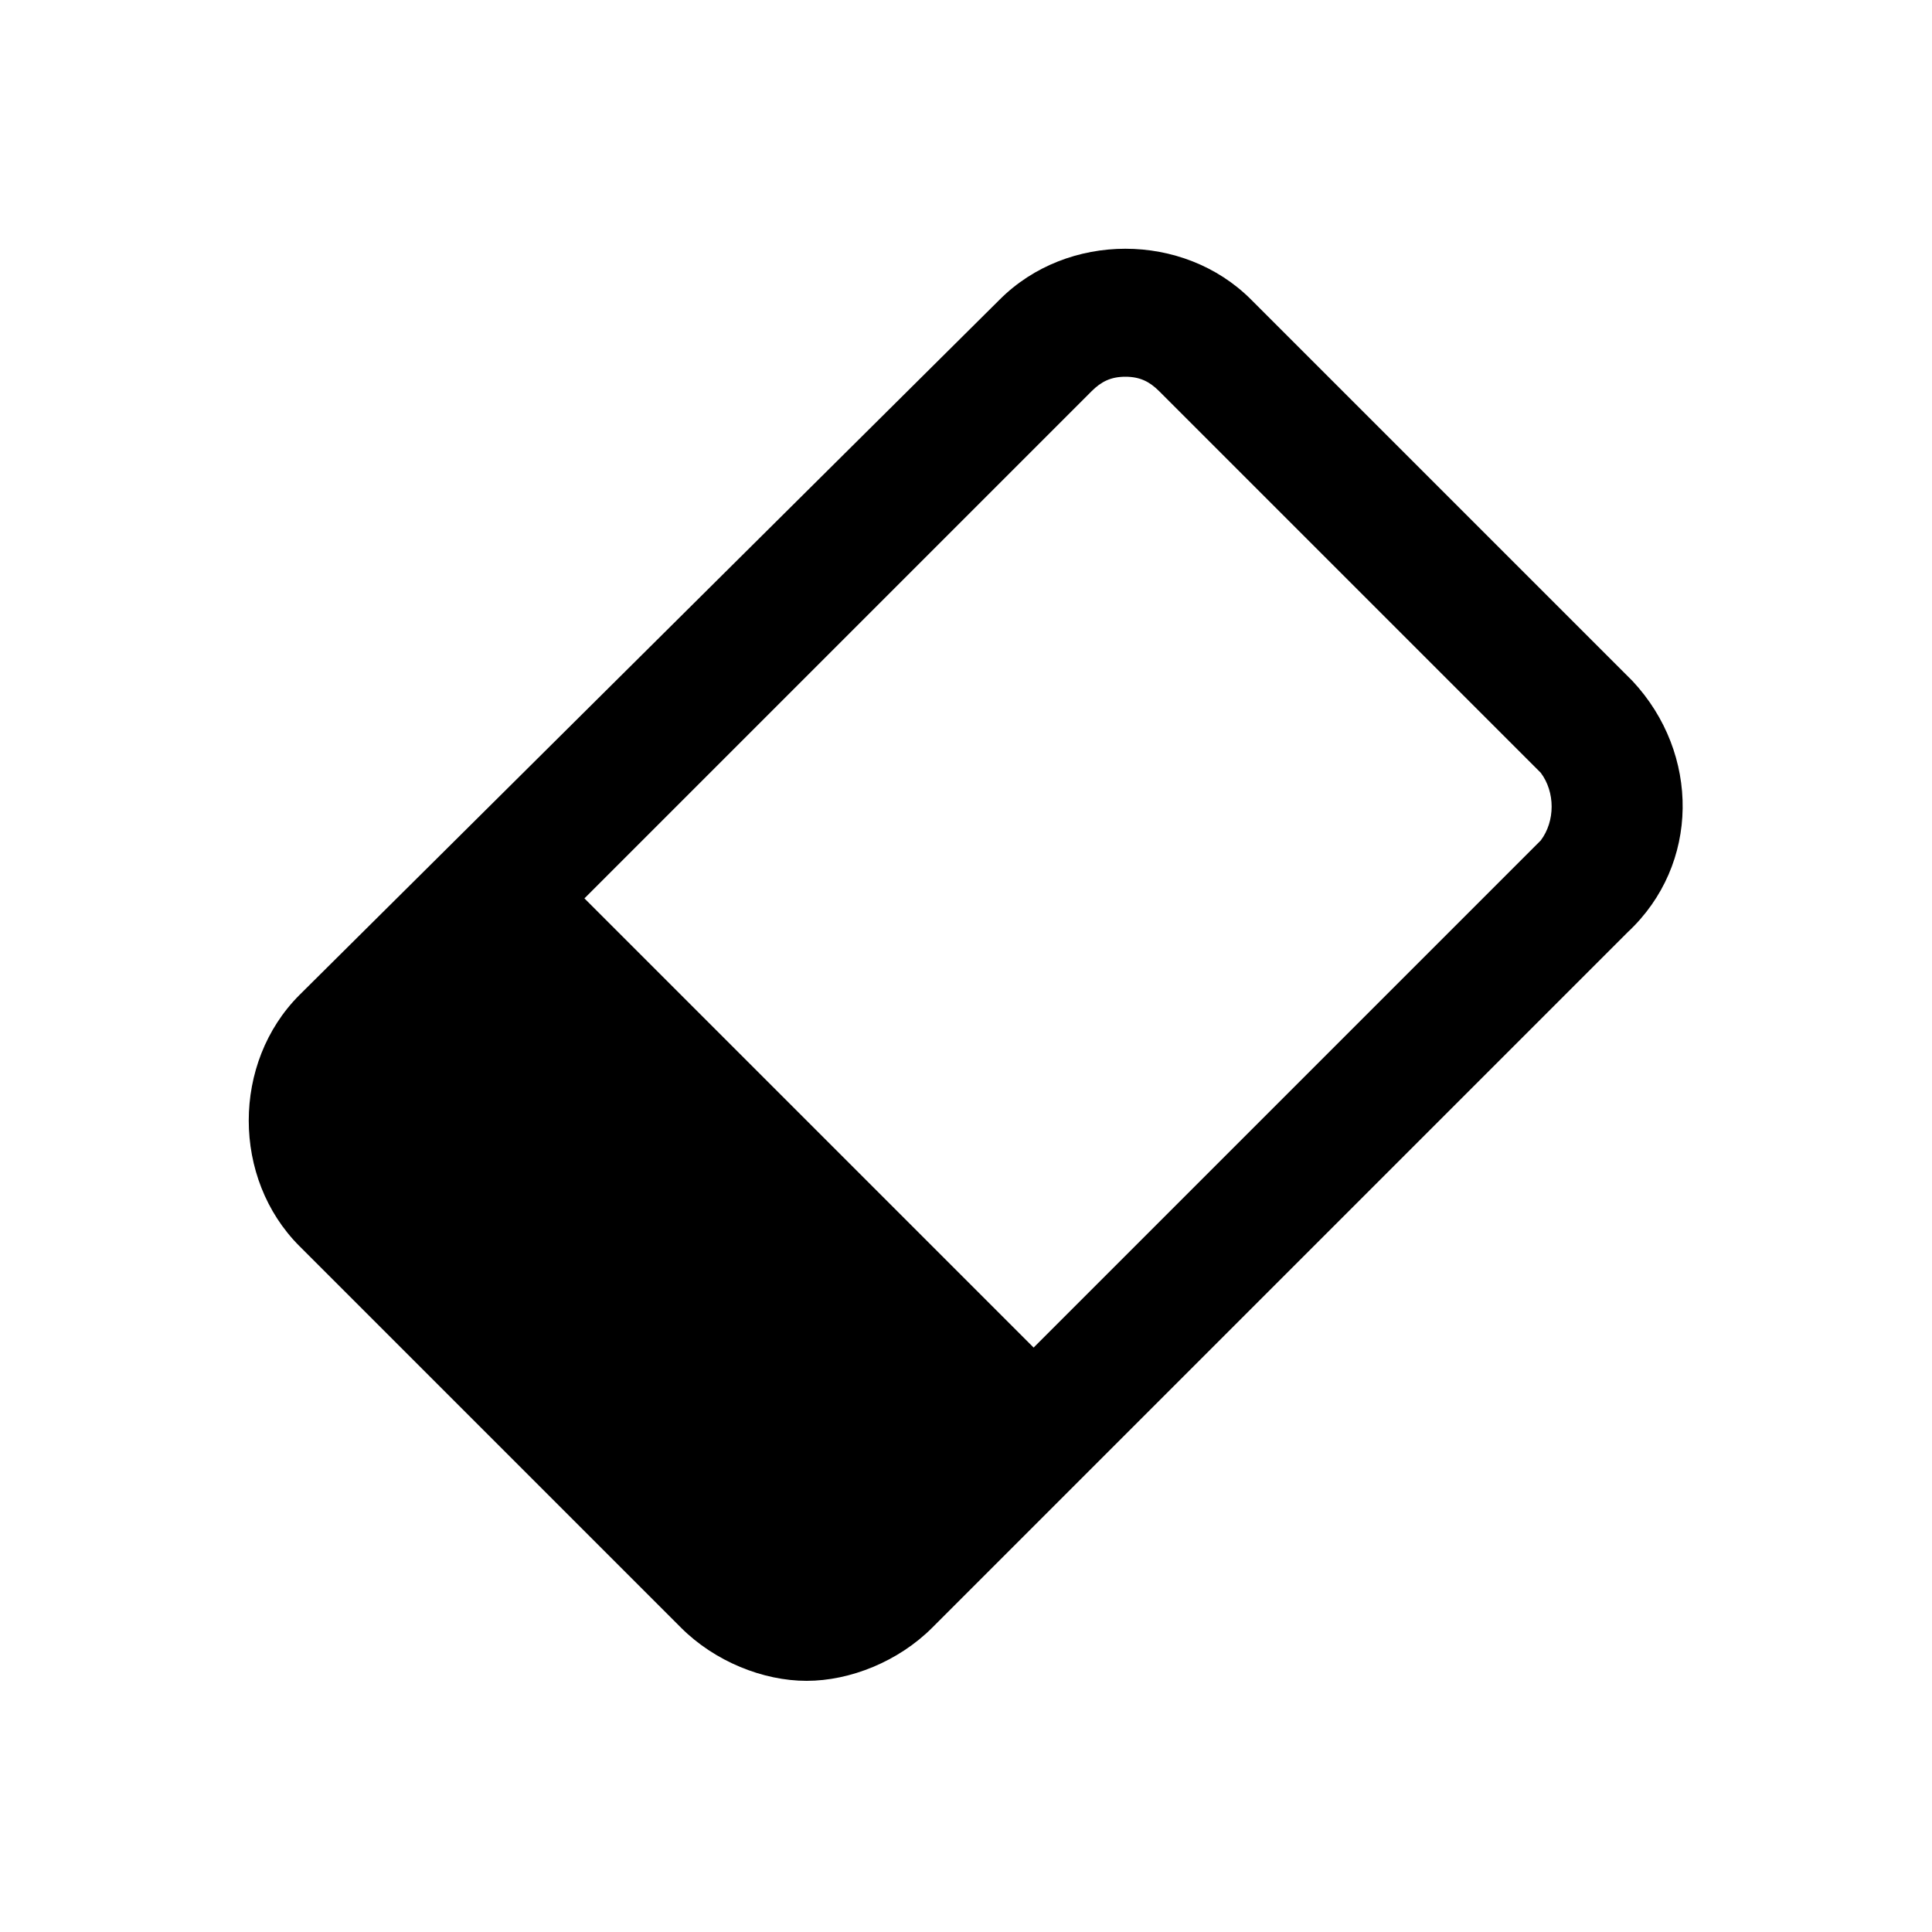
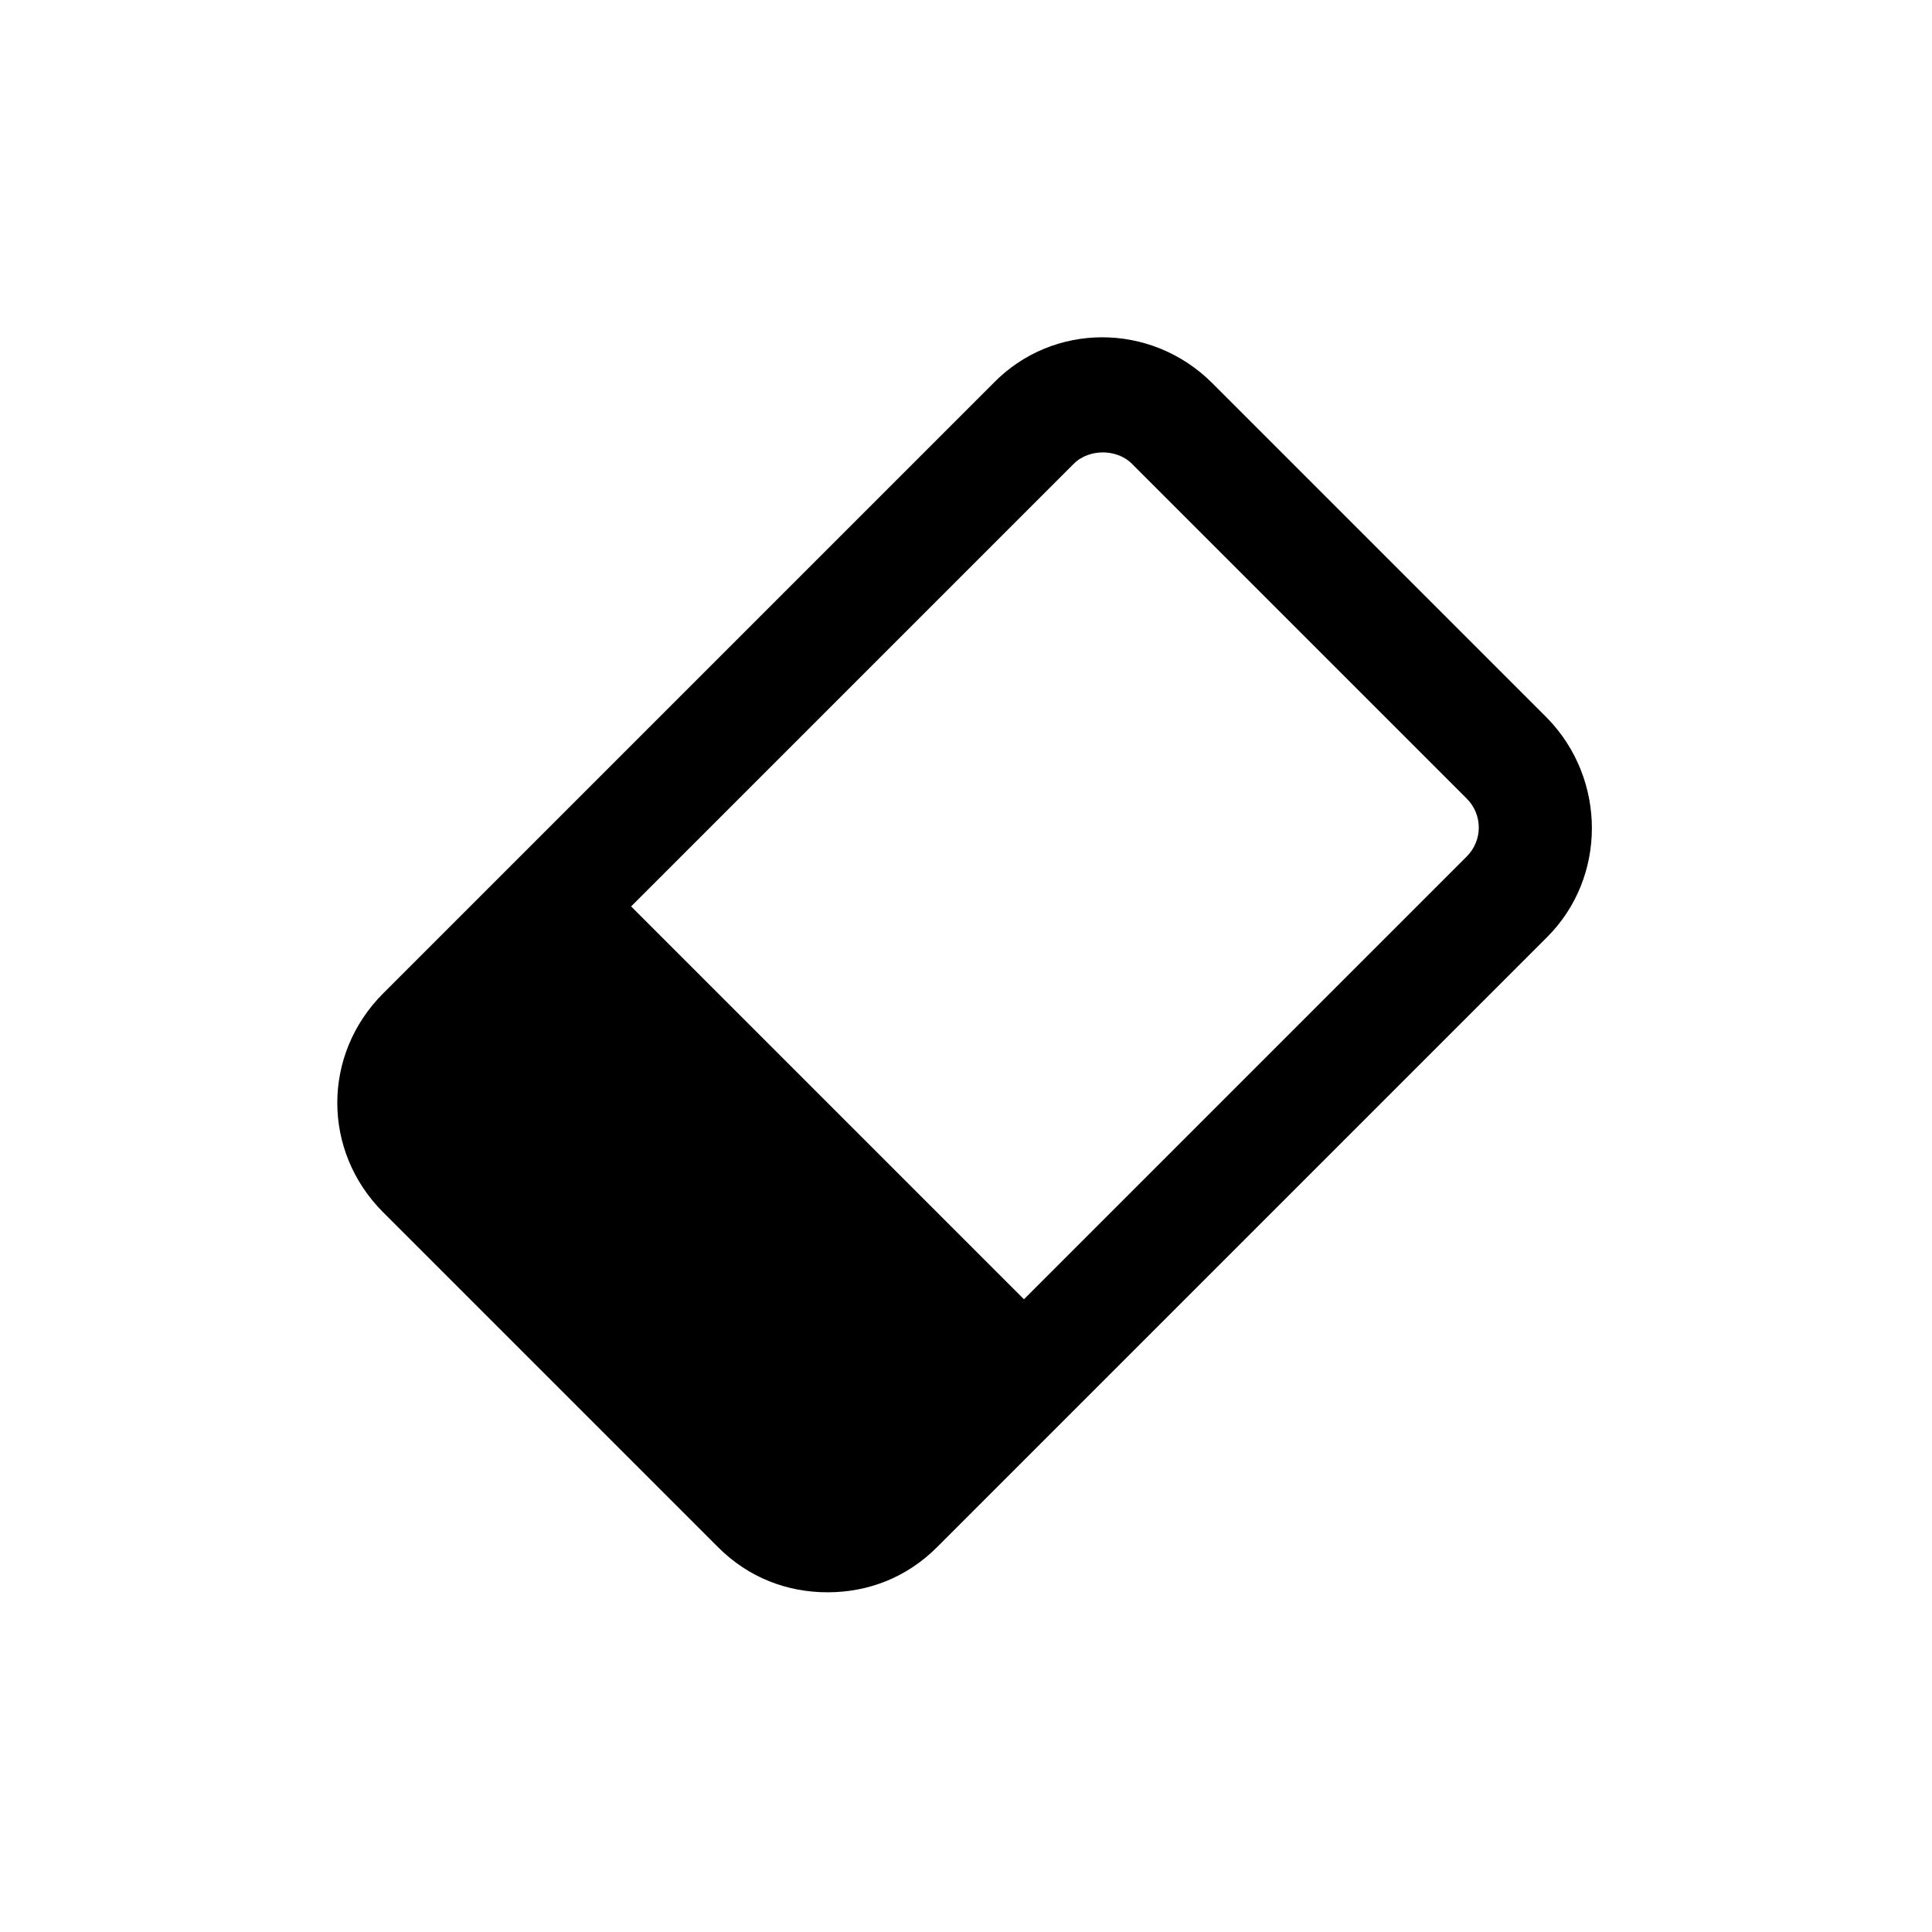
- <svg xmlns="http://www.w3.org/2000/svg" version="1.1" x="0px" y="0px" viewBox="0 0 40 40" style="enable-background:new 0 0 40 40;" xml:space="preserve">
-   <g id="BG">
- </g>
-   <g id="edit-clear_x5F_alt">
-     <path d="M33.8,14.1l-7.9-7.9c-1.4-1.4-3.8-1.4-5.2,0L6.2,20.6c-1.4,1.4-1.4,3.8,0,5.2l7.9,7.9c0.7,0.7,1.7,1.1,2.6,1.1   c0.9,0,1.9-0.4,2.6-1.1l14.4-14.4C35.2,17.9,35.2,15.6,33.8,14.1z M31.9,17.4L21.4,27.9l-9.3-9.3L22.6,8.1c0.2-0.2,0.4-0.3,0.7-0.3   s0.5,0.1,0.7,0.3l7.9,7.9C32.2,16.4,32.2,17,31.9,17.4z" />
-   </g>
+ <svg xmlns="http://www.w3.org/2000/svg" version="1.1" id="edit-clear-filled" x="0px" y="0px" viewBox="0 0 120 120" style="enable-background:new 0 0 120 120;" xml:space="preserve">
+   <style type="text/css">
+ 	.st0{fill:none;}
+ </style>
+   <rect id="BG" y="0" class="st0" width="120" height="120" />
+   <path d="M96.1,44.6L75.3,23.8c-3.8-3.8-9.9-3.8-13.6,0L23.8,61.7c-3.8,3.8-3.8,9.8,0,13.6l20.8,20.8c1.9,1.9,4.3,2.8,6.8,2.8  s4.9-0.9,6.8-2.8l37.9-37.9C99.8,54.5,99.8,48.4,96.1,44.6L96.1,44.6z M91.1,53.2L63.6,80.7L39.2,56.3l27.5-27.5  c0.5-0.5,1.2-0.7,1.8-0.7s1.3,0.2,1.8,0.7l20.8,20.8C92.1,50.6,92.1,52.2,91.1,53.2L91.1,53.2z" />
</svg>
